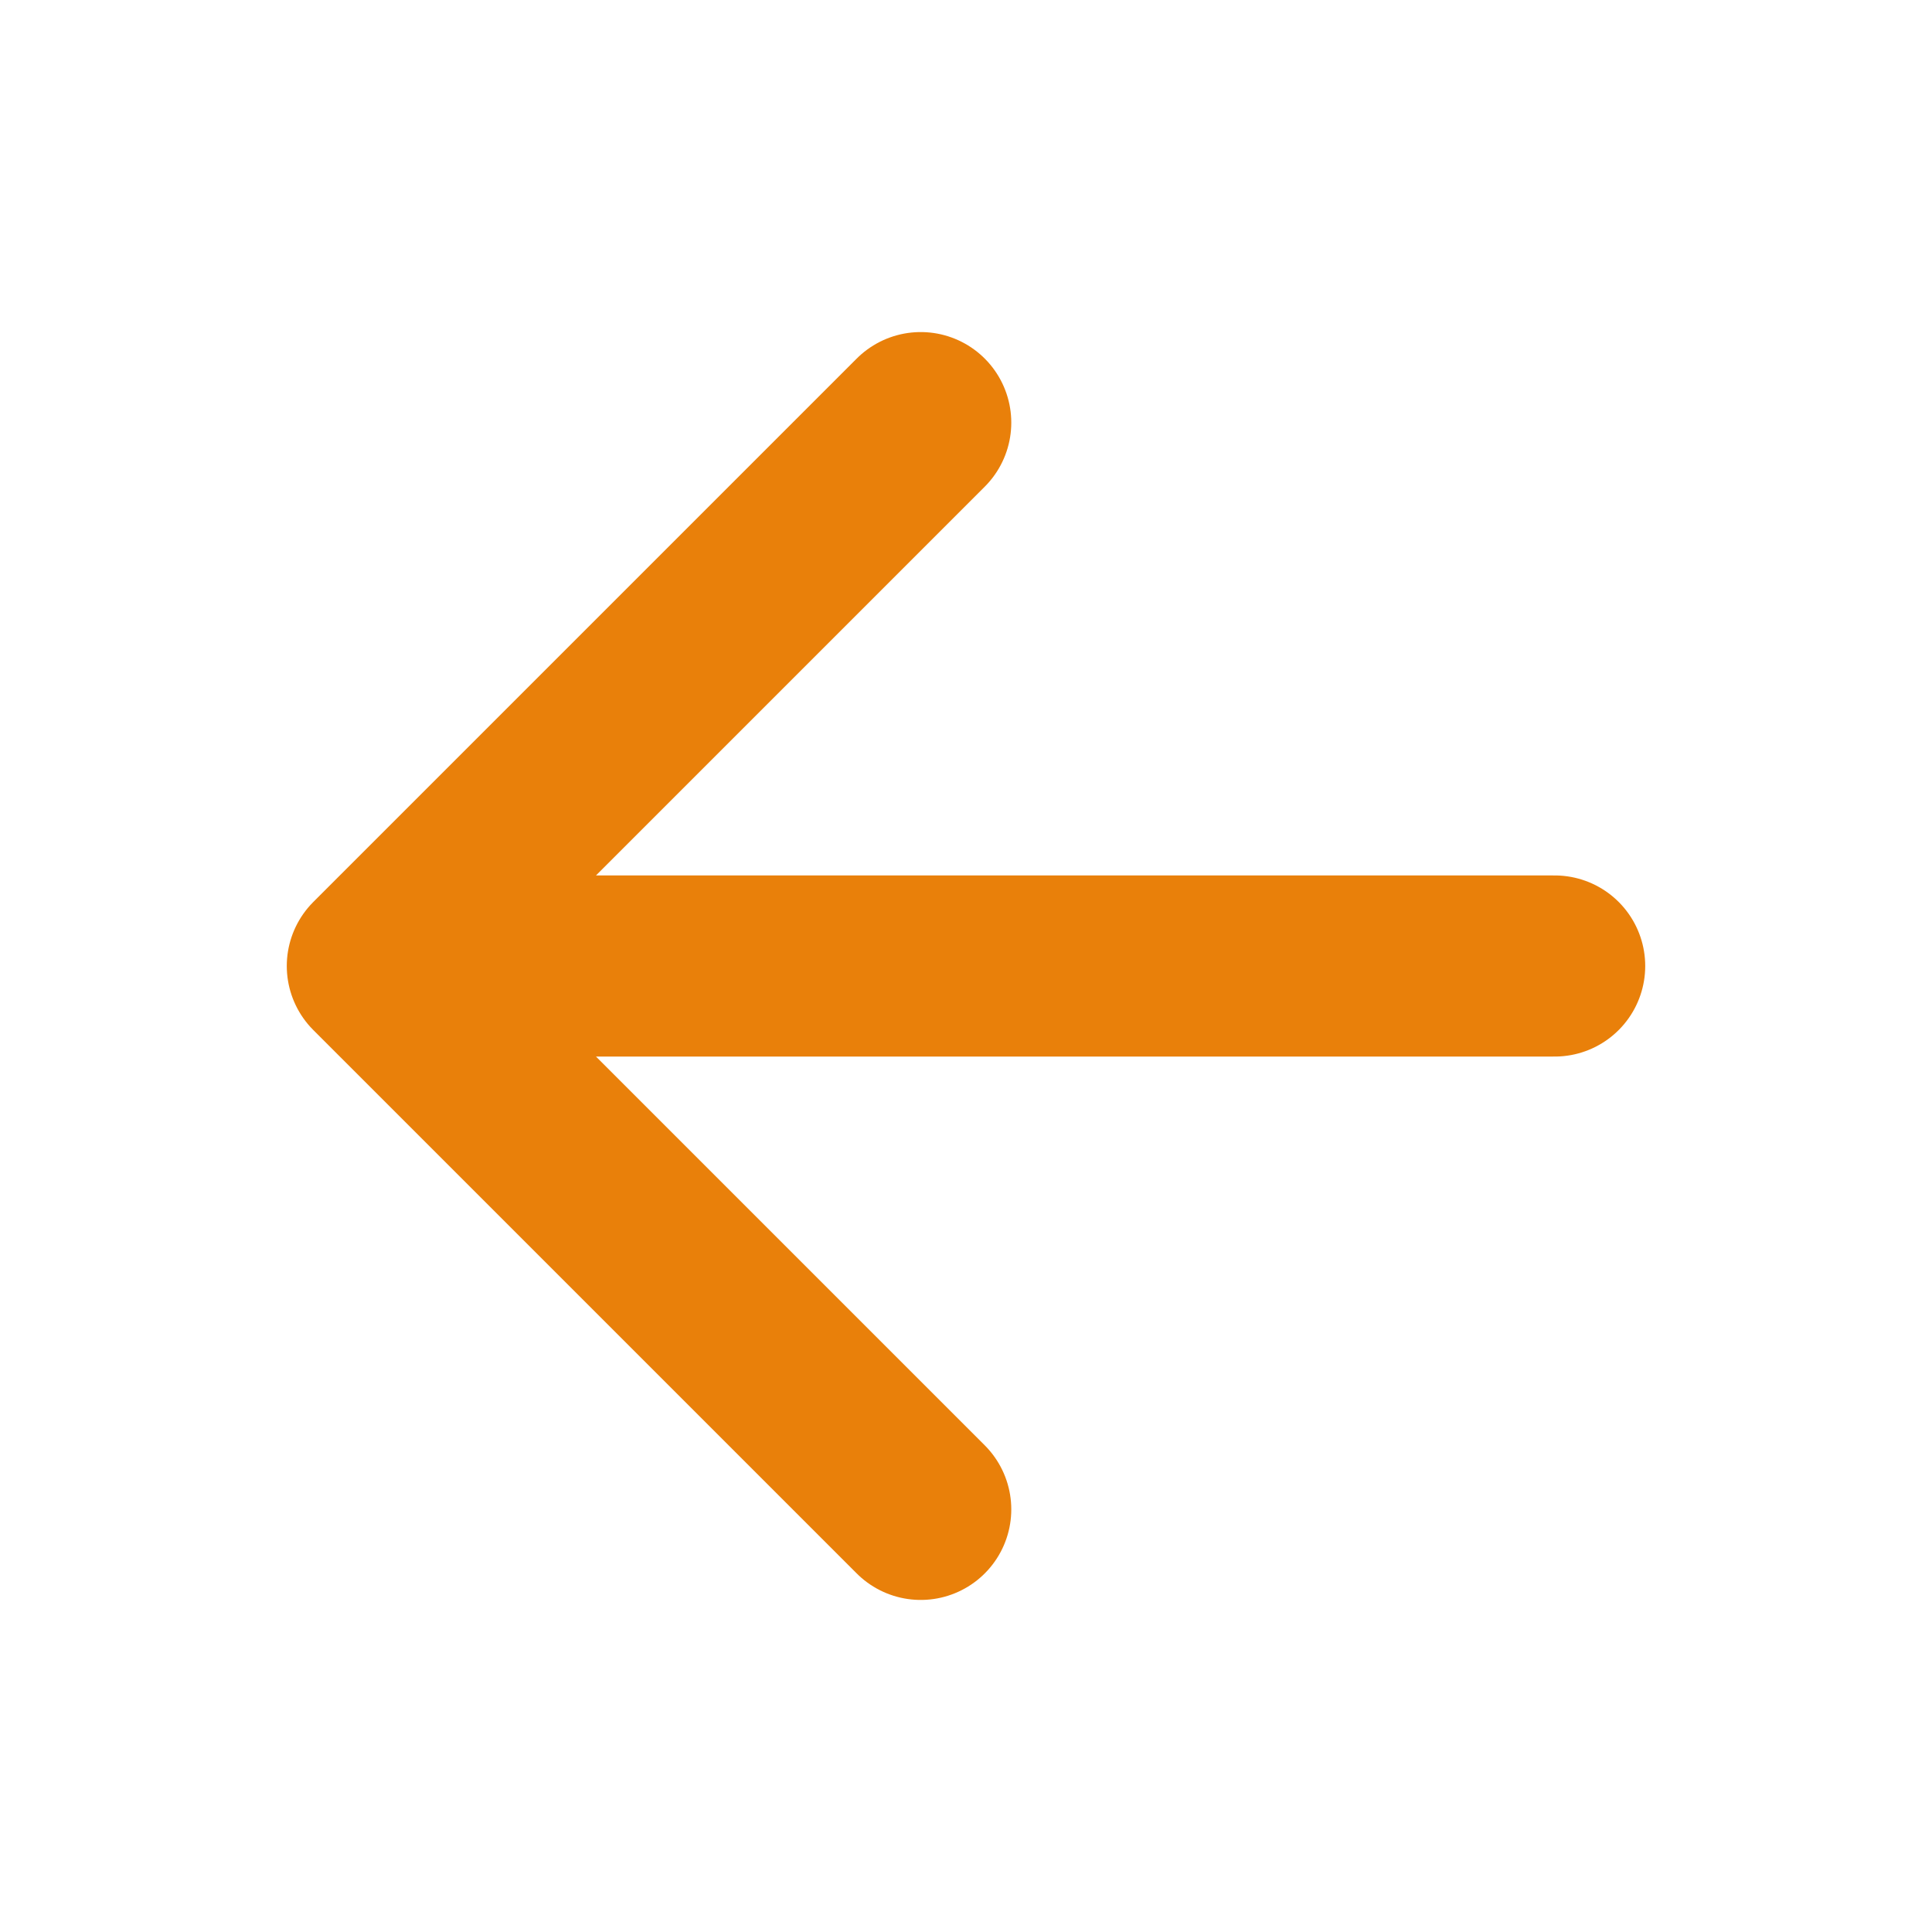
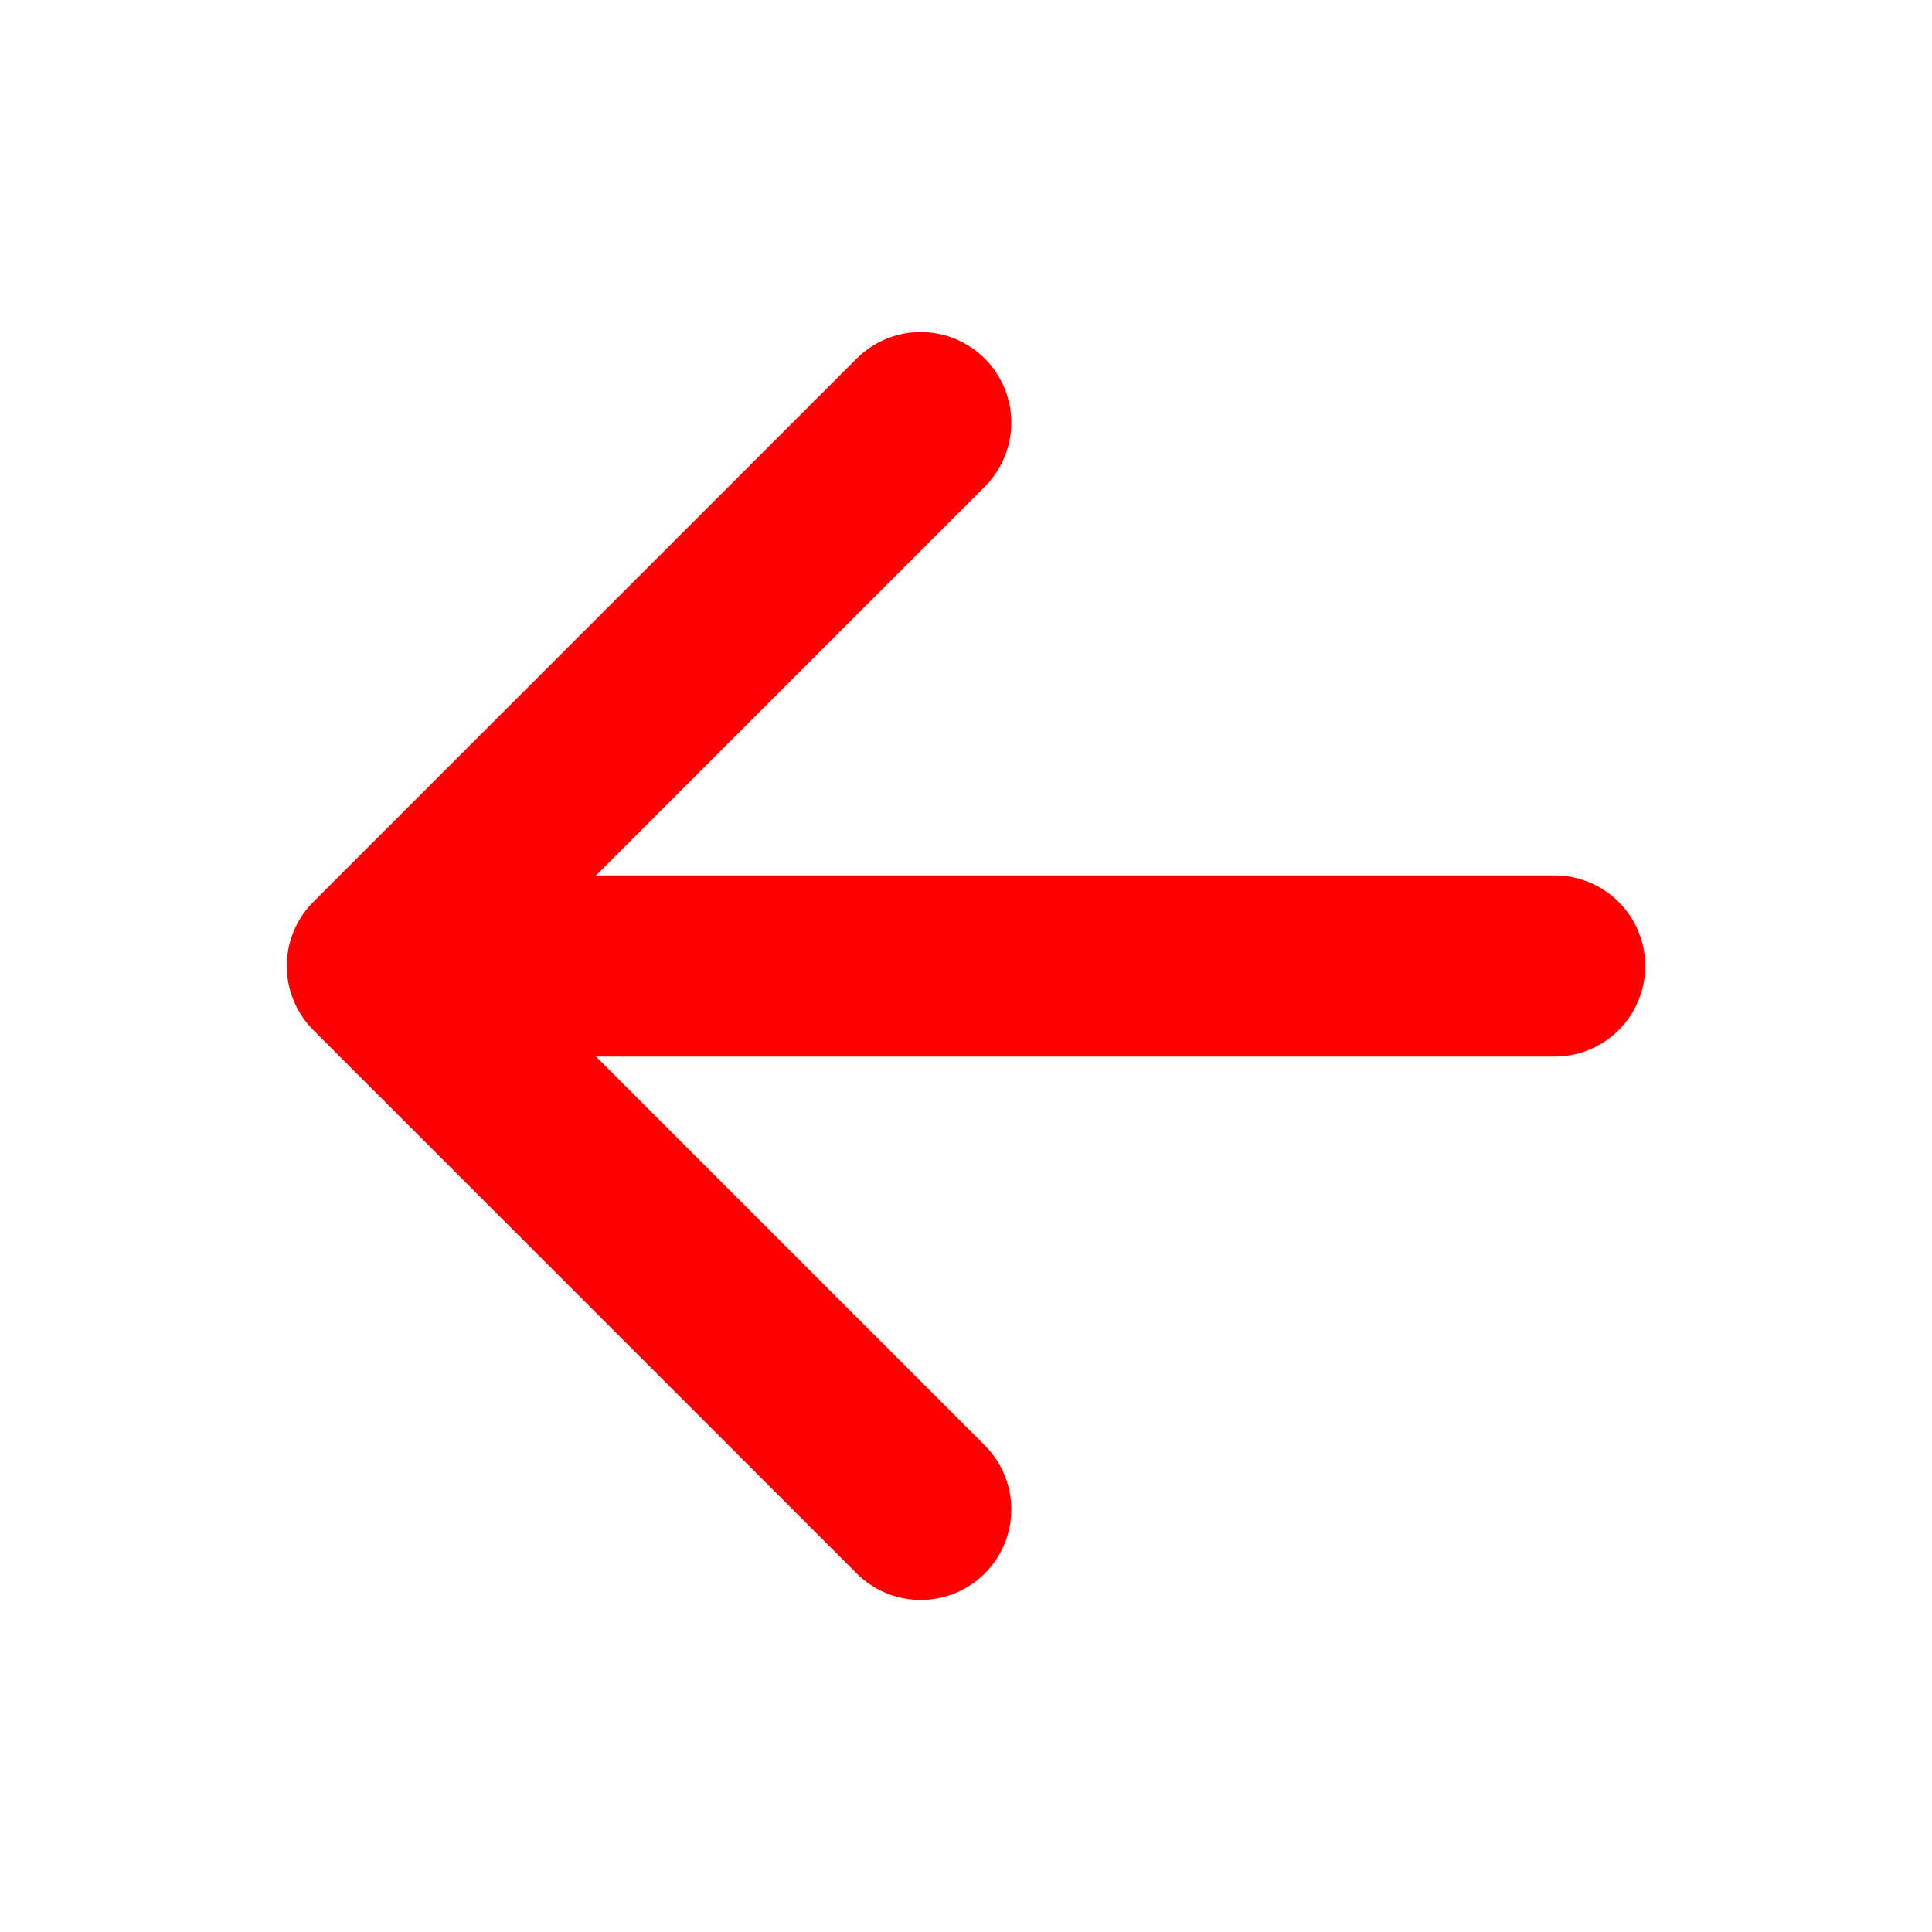
<svg xmlns="http://www.w3.org/2000/svg" class="ionicon" viewBox="0 0 512 512">
-   <path fill="none" stroke="#e9800a" stroke-linecap="round" stroke-linejoin="round" stroke-width="48" d="M244 400L100 256l144-144M120 256h292" />
+   <path fill="none" stroke="red" stroke-linecap="round" stroke-linejoin="round" stroke-width="48" d="M244 400L100 256l144-144M120 256h292" />
</svg>
